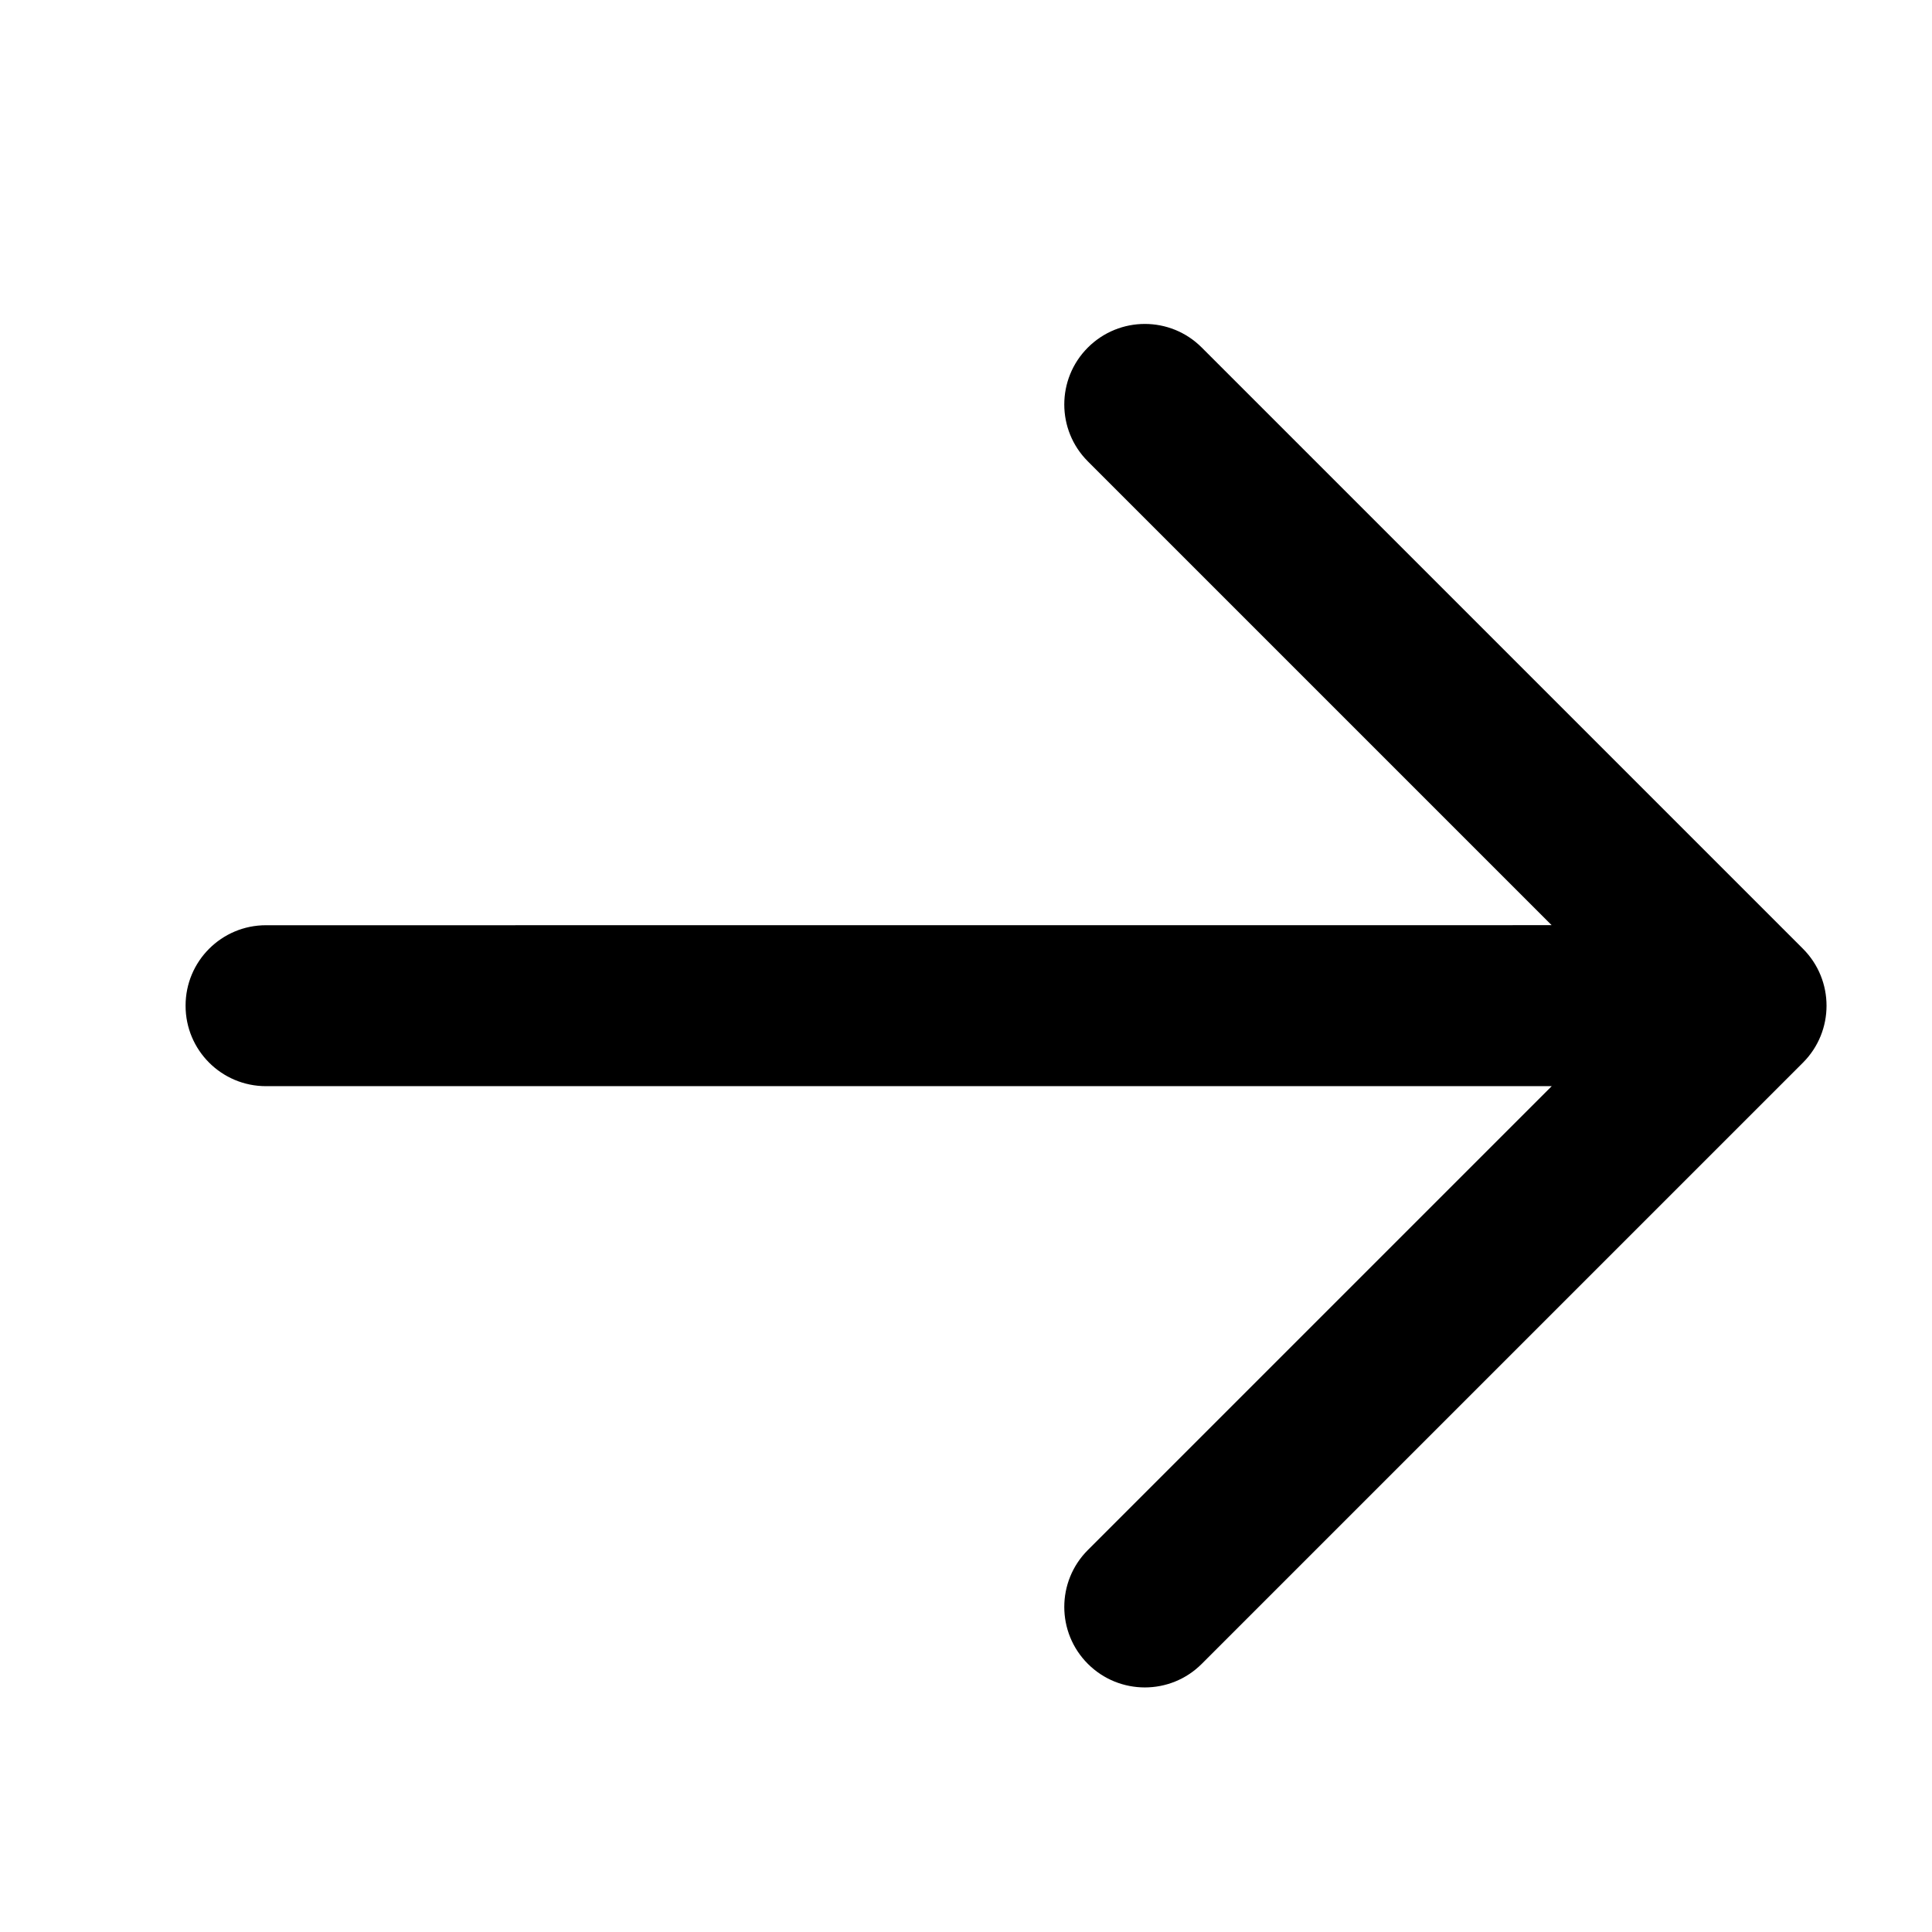
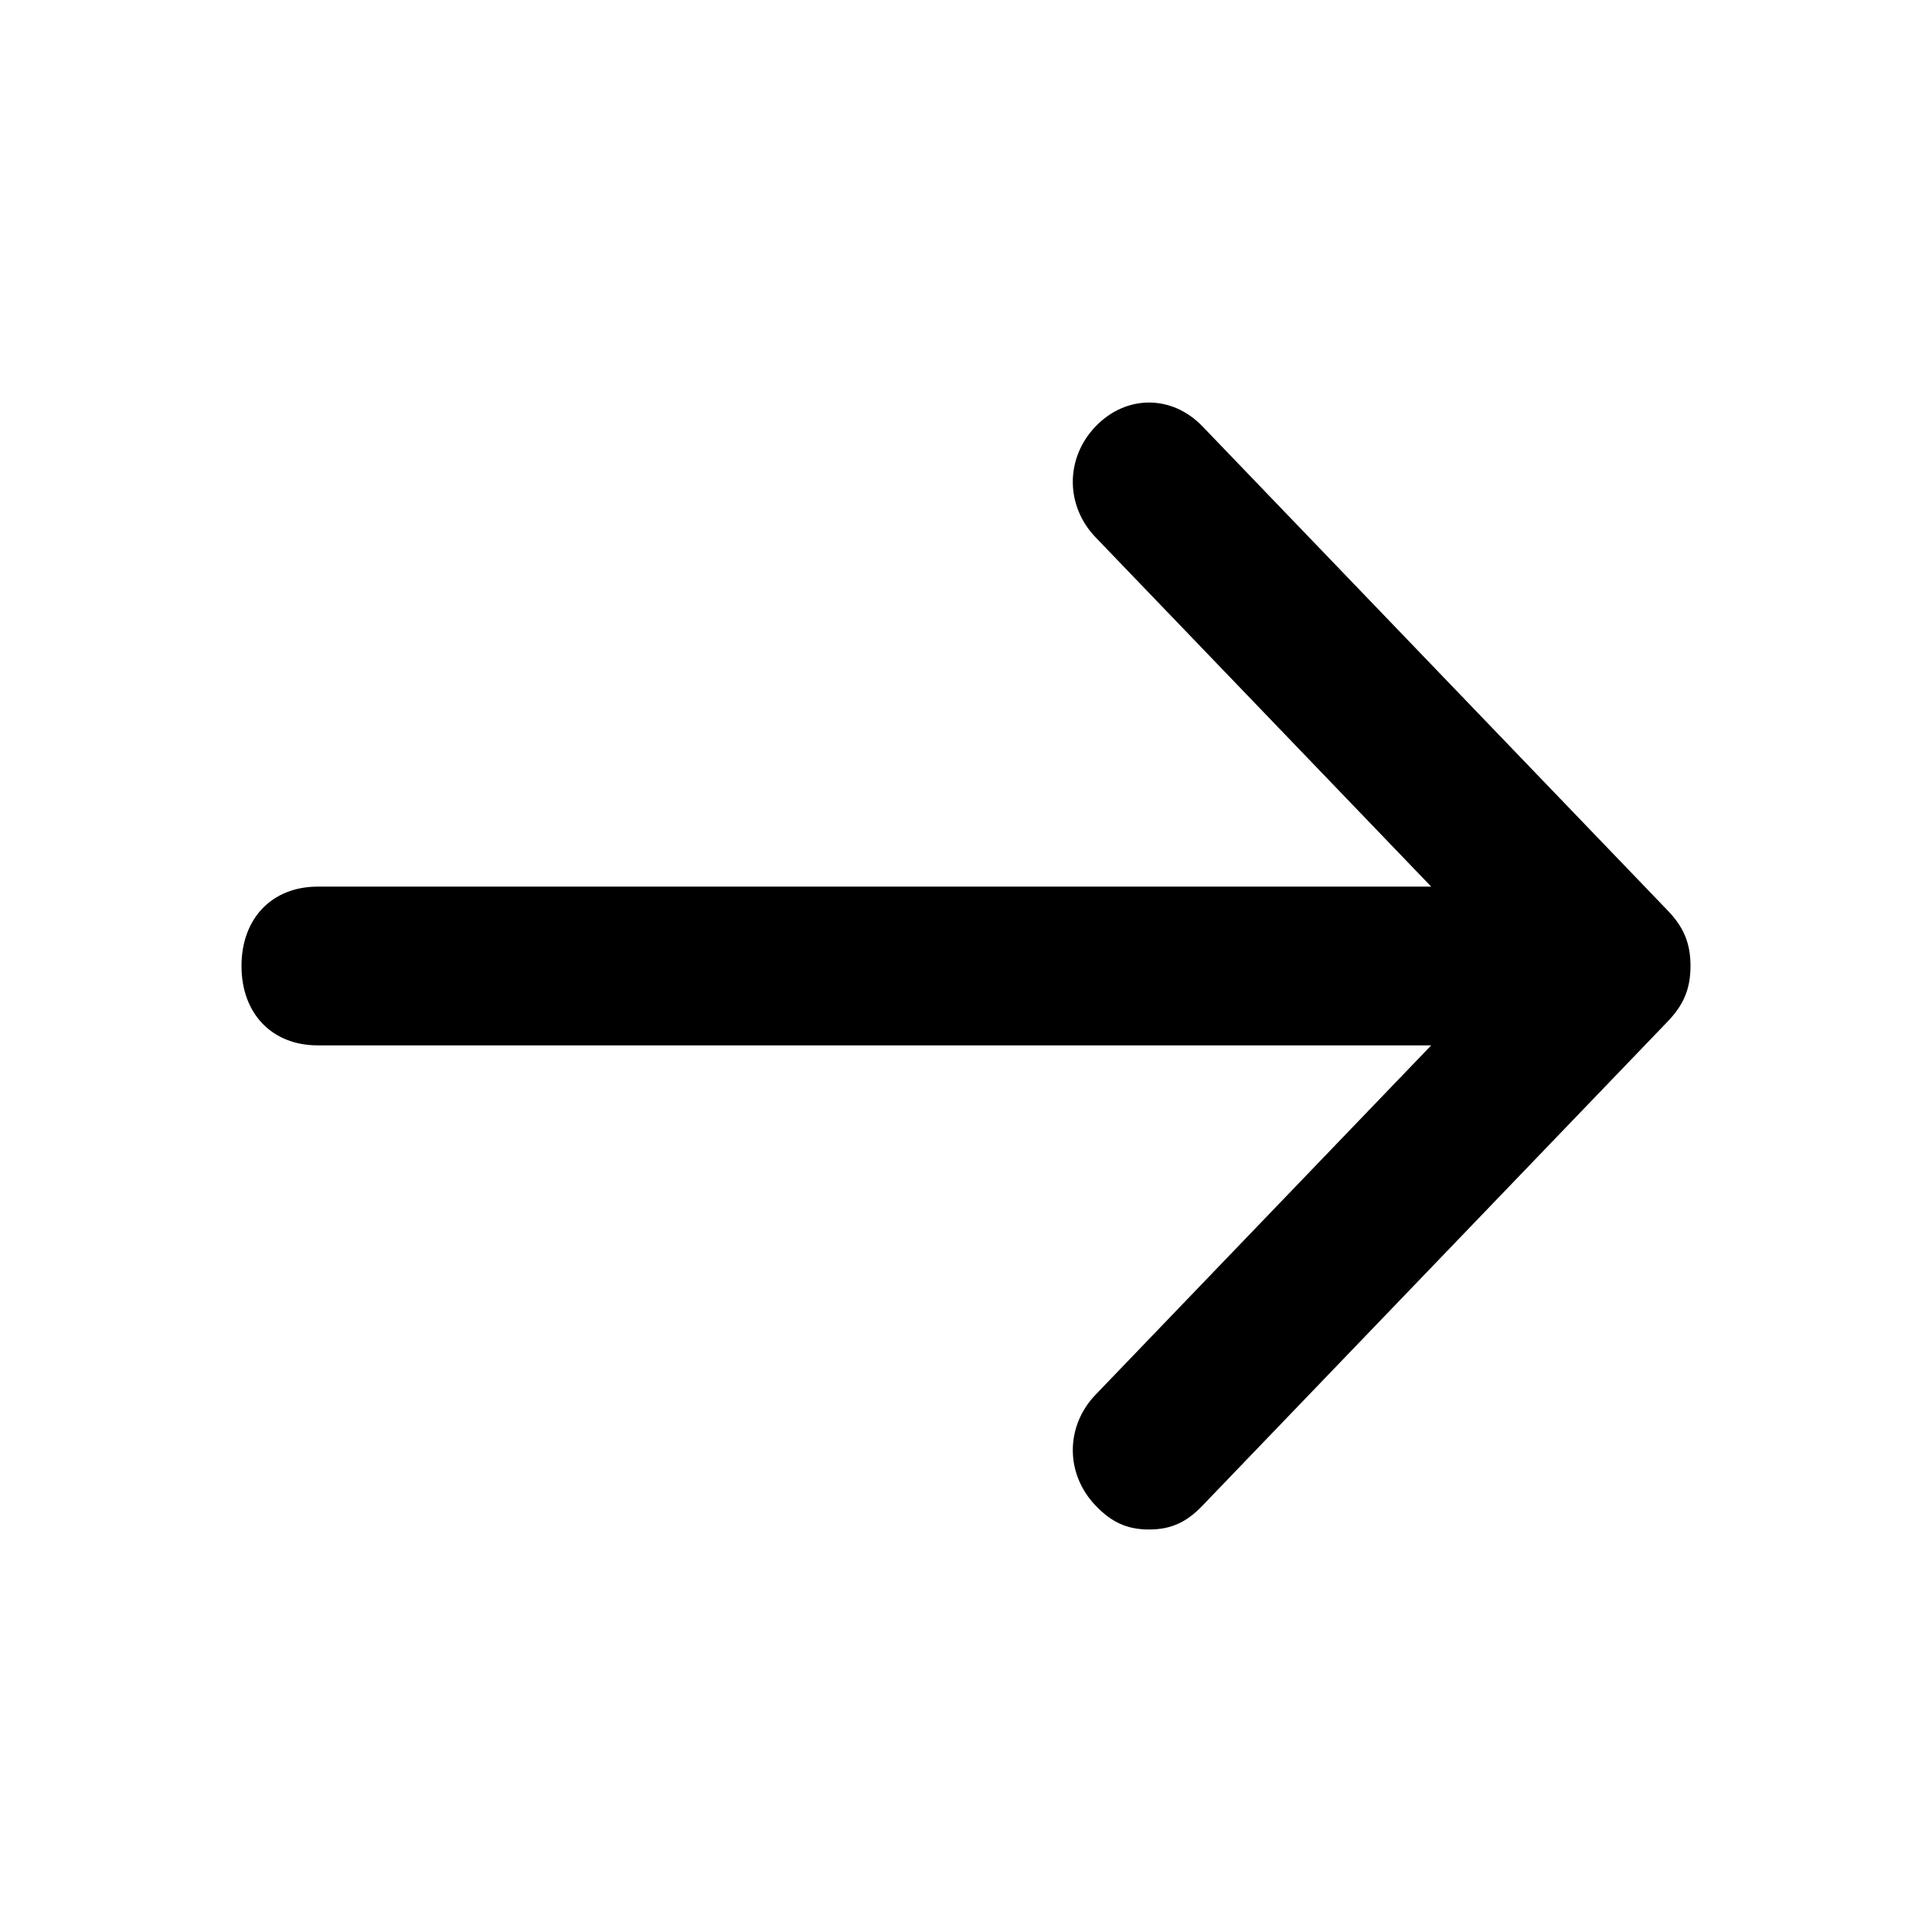
- <svg xmlns="http://www.w3.org/2000/svg" width="20" height="20" viewBox="0 0 20 20" fill="none">
-   <path transform="rotate(45 9 11)" fill-rule="evenodd" clip-rule="evenodd" d="M5.365 4.167C5.365 3.706 5.738 3.333 6.198 3.333H15C15.46 3.333 15.834 3.706 15.834 4.167V12.969C15.834 13.429 15.46 13.802 15 13.802C14.54 13.802 14.167 13.429 14.167 12.969V6.178L4.756 15.589C4.431 15.915 3.903 15.915 3.578 15.589C3.252 15.264 3.252 14.736 3.578 14.411L12.988 5H6.198C5.738 5 5.365 4.627 5.365 4.167Z" fill="currentColor" />
+ <svg xmlns="http://www.w3.org/2000/svg" fill="none" height="24" viewBox="0 0 24 24" width="24">
+   <path d="m14.274 19c-.284 0-.474-.099-.663-.296-.379-.394-.379-.986 0-1.38l4.168-4.338h-13.832c-.568 0-.947-.394-.947-.986s.379-.986.947-.986h13.832l-4.168-4.338c-.379-.394-.379-.986 0-1.38.379-.394.947-.394 1.326 0l5.779 6.014c.19.197.284.394.284.69s-.095.493-.284.69l-5.779 6.014c-.189.197-.379.296-.663.296z" fill="currentColor" />
</svg>
